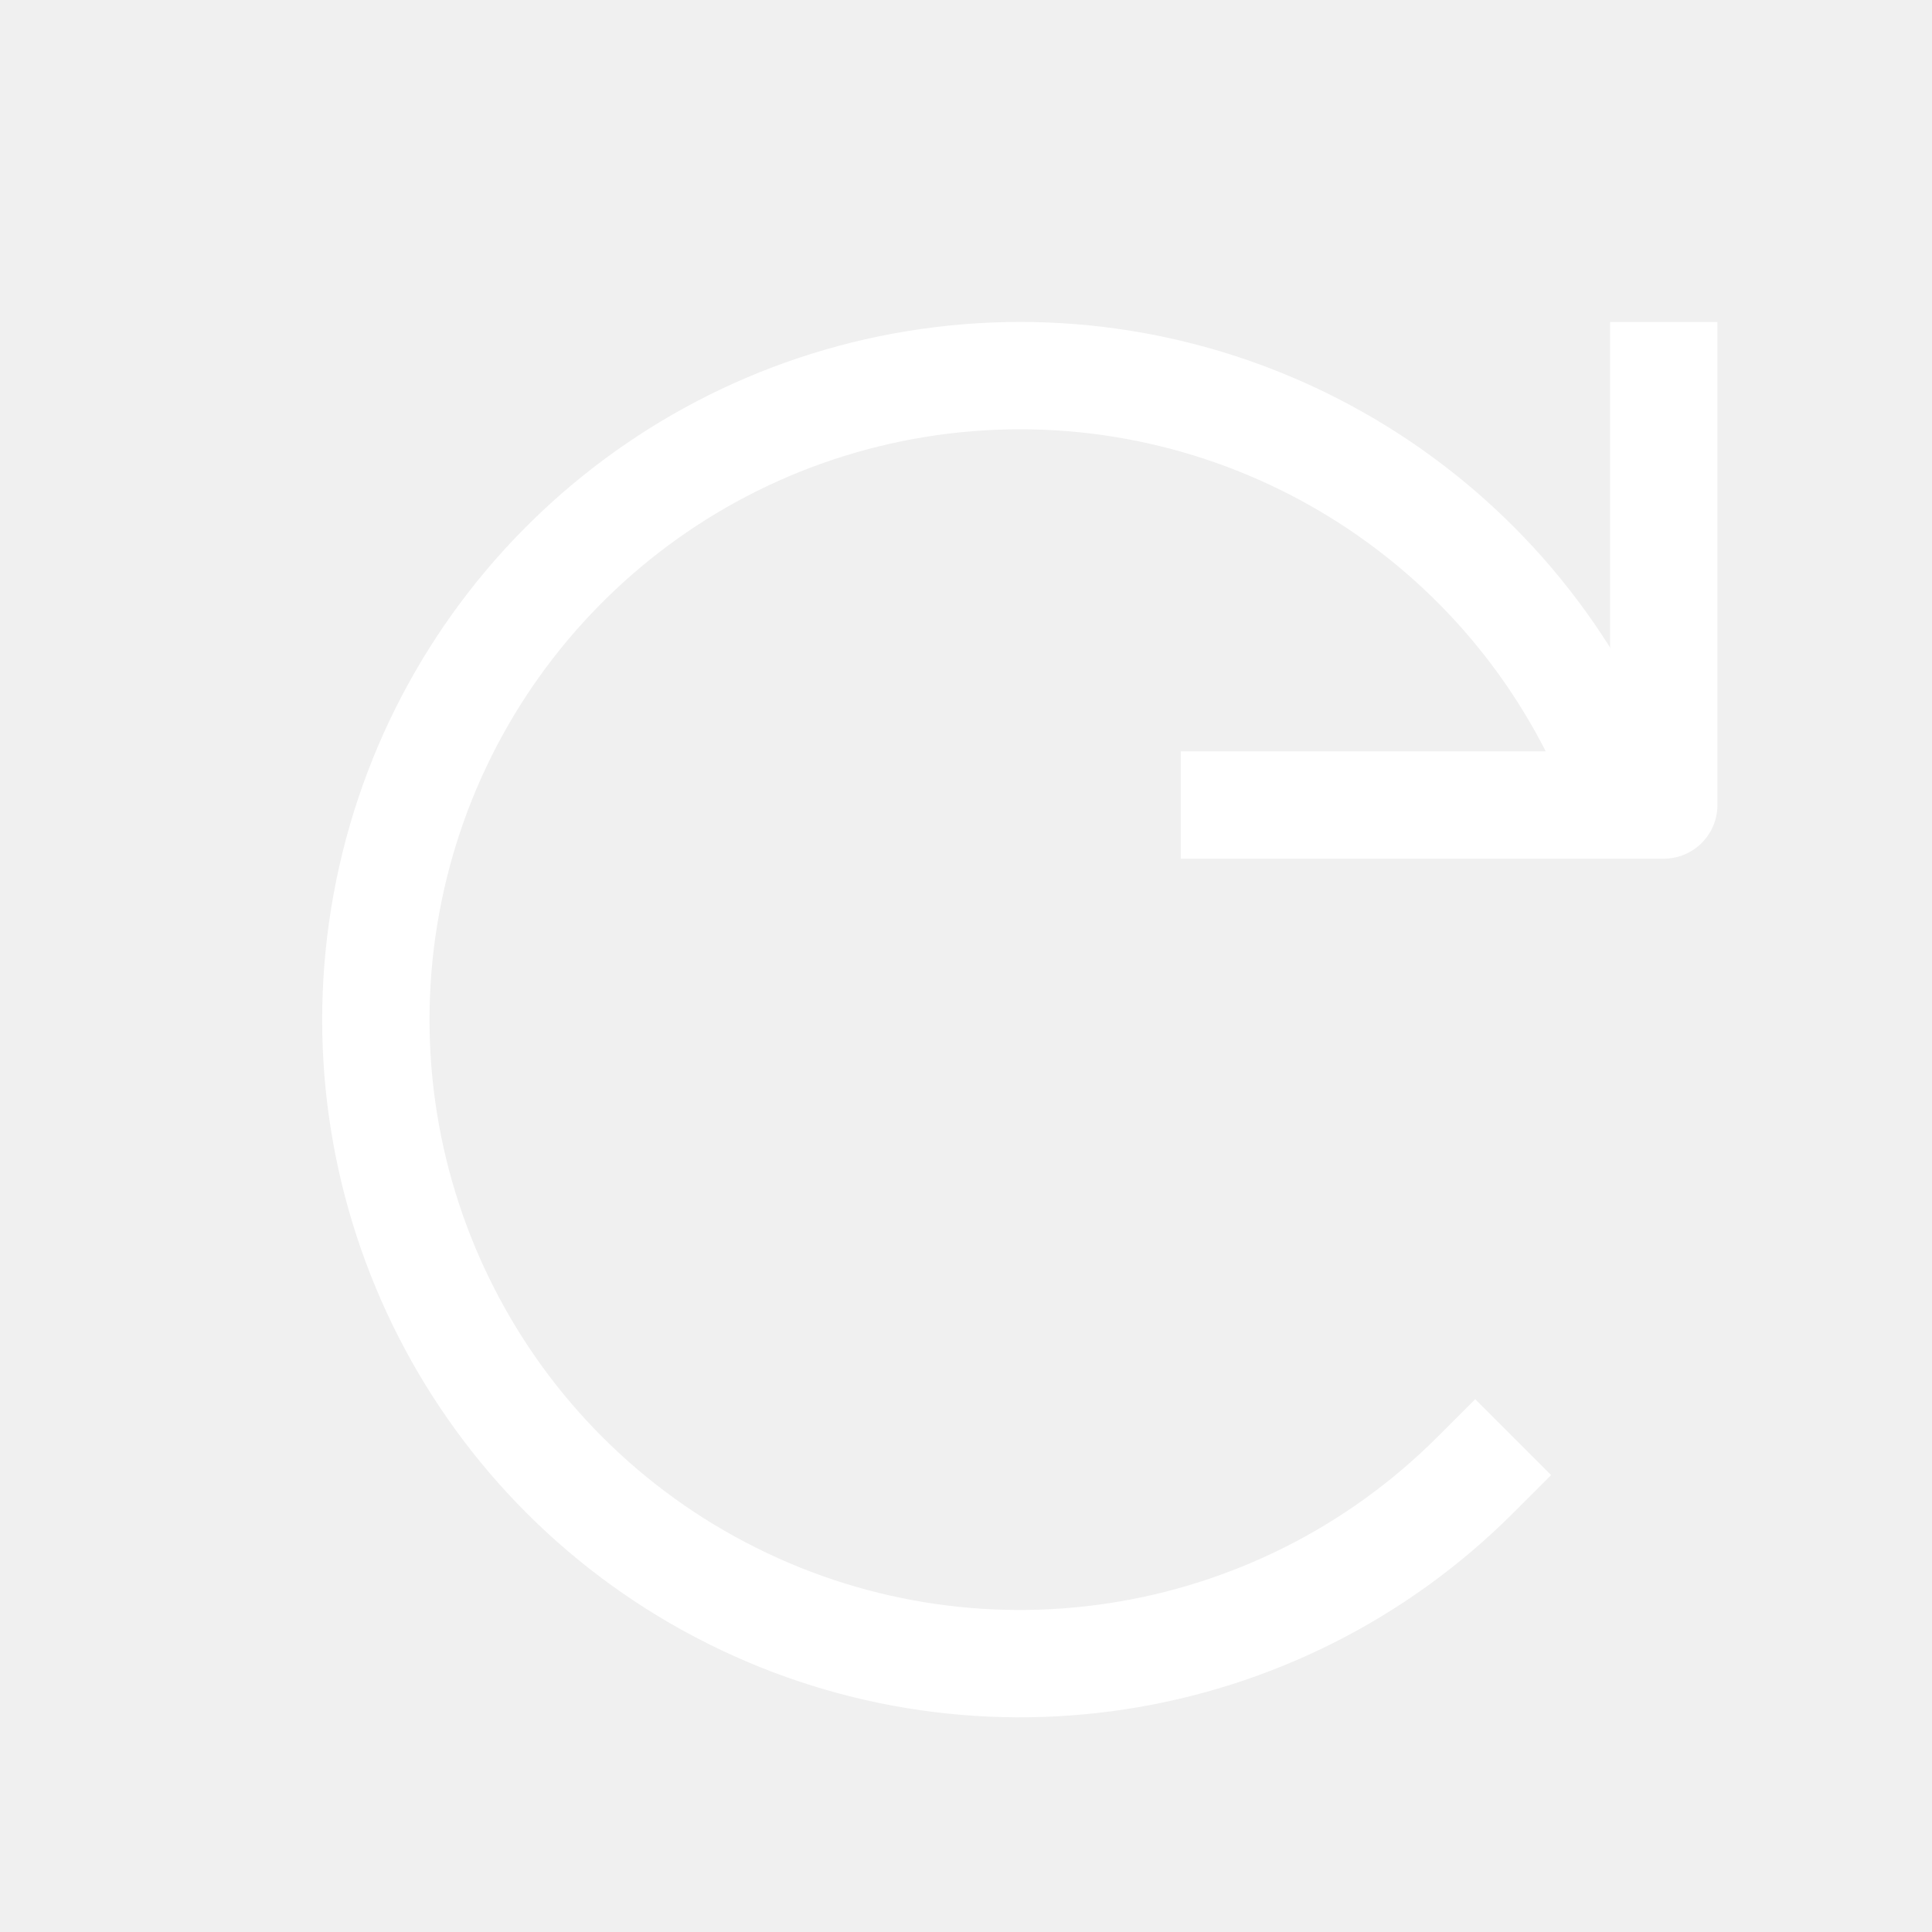
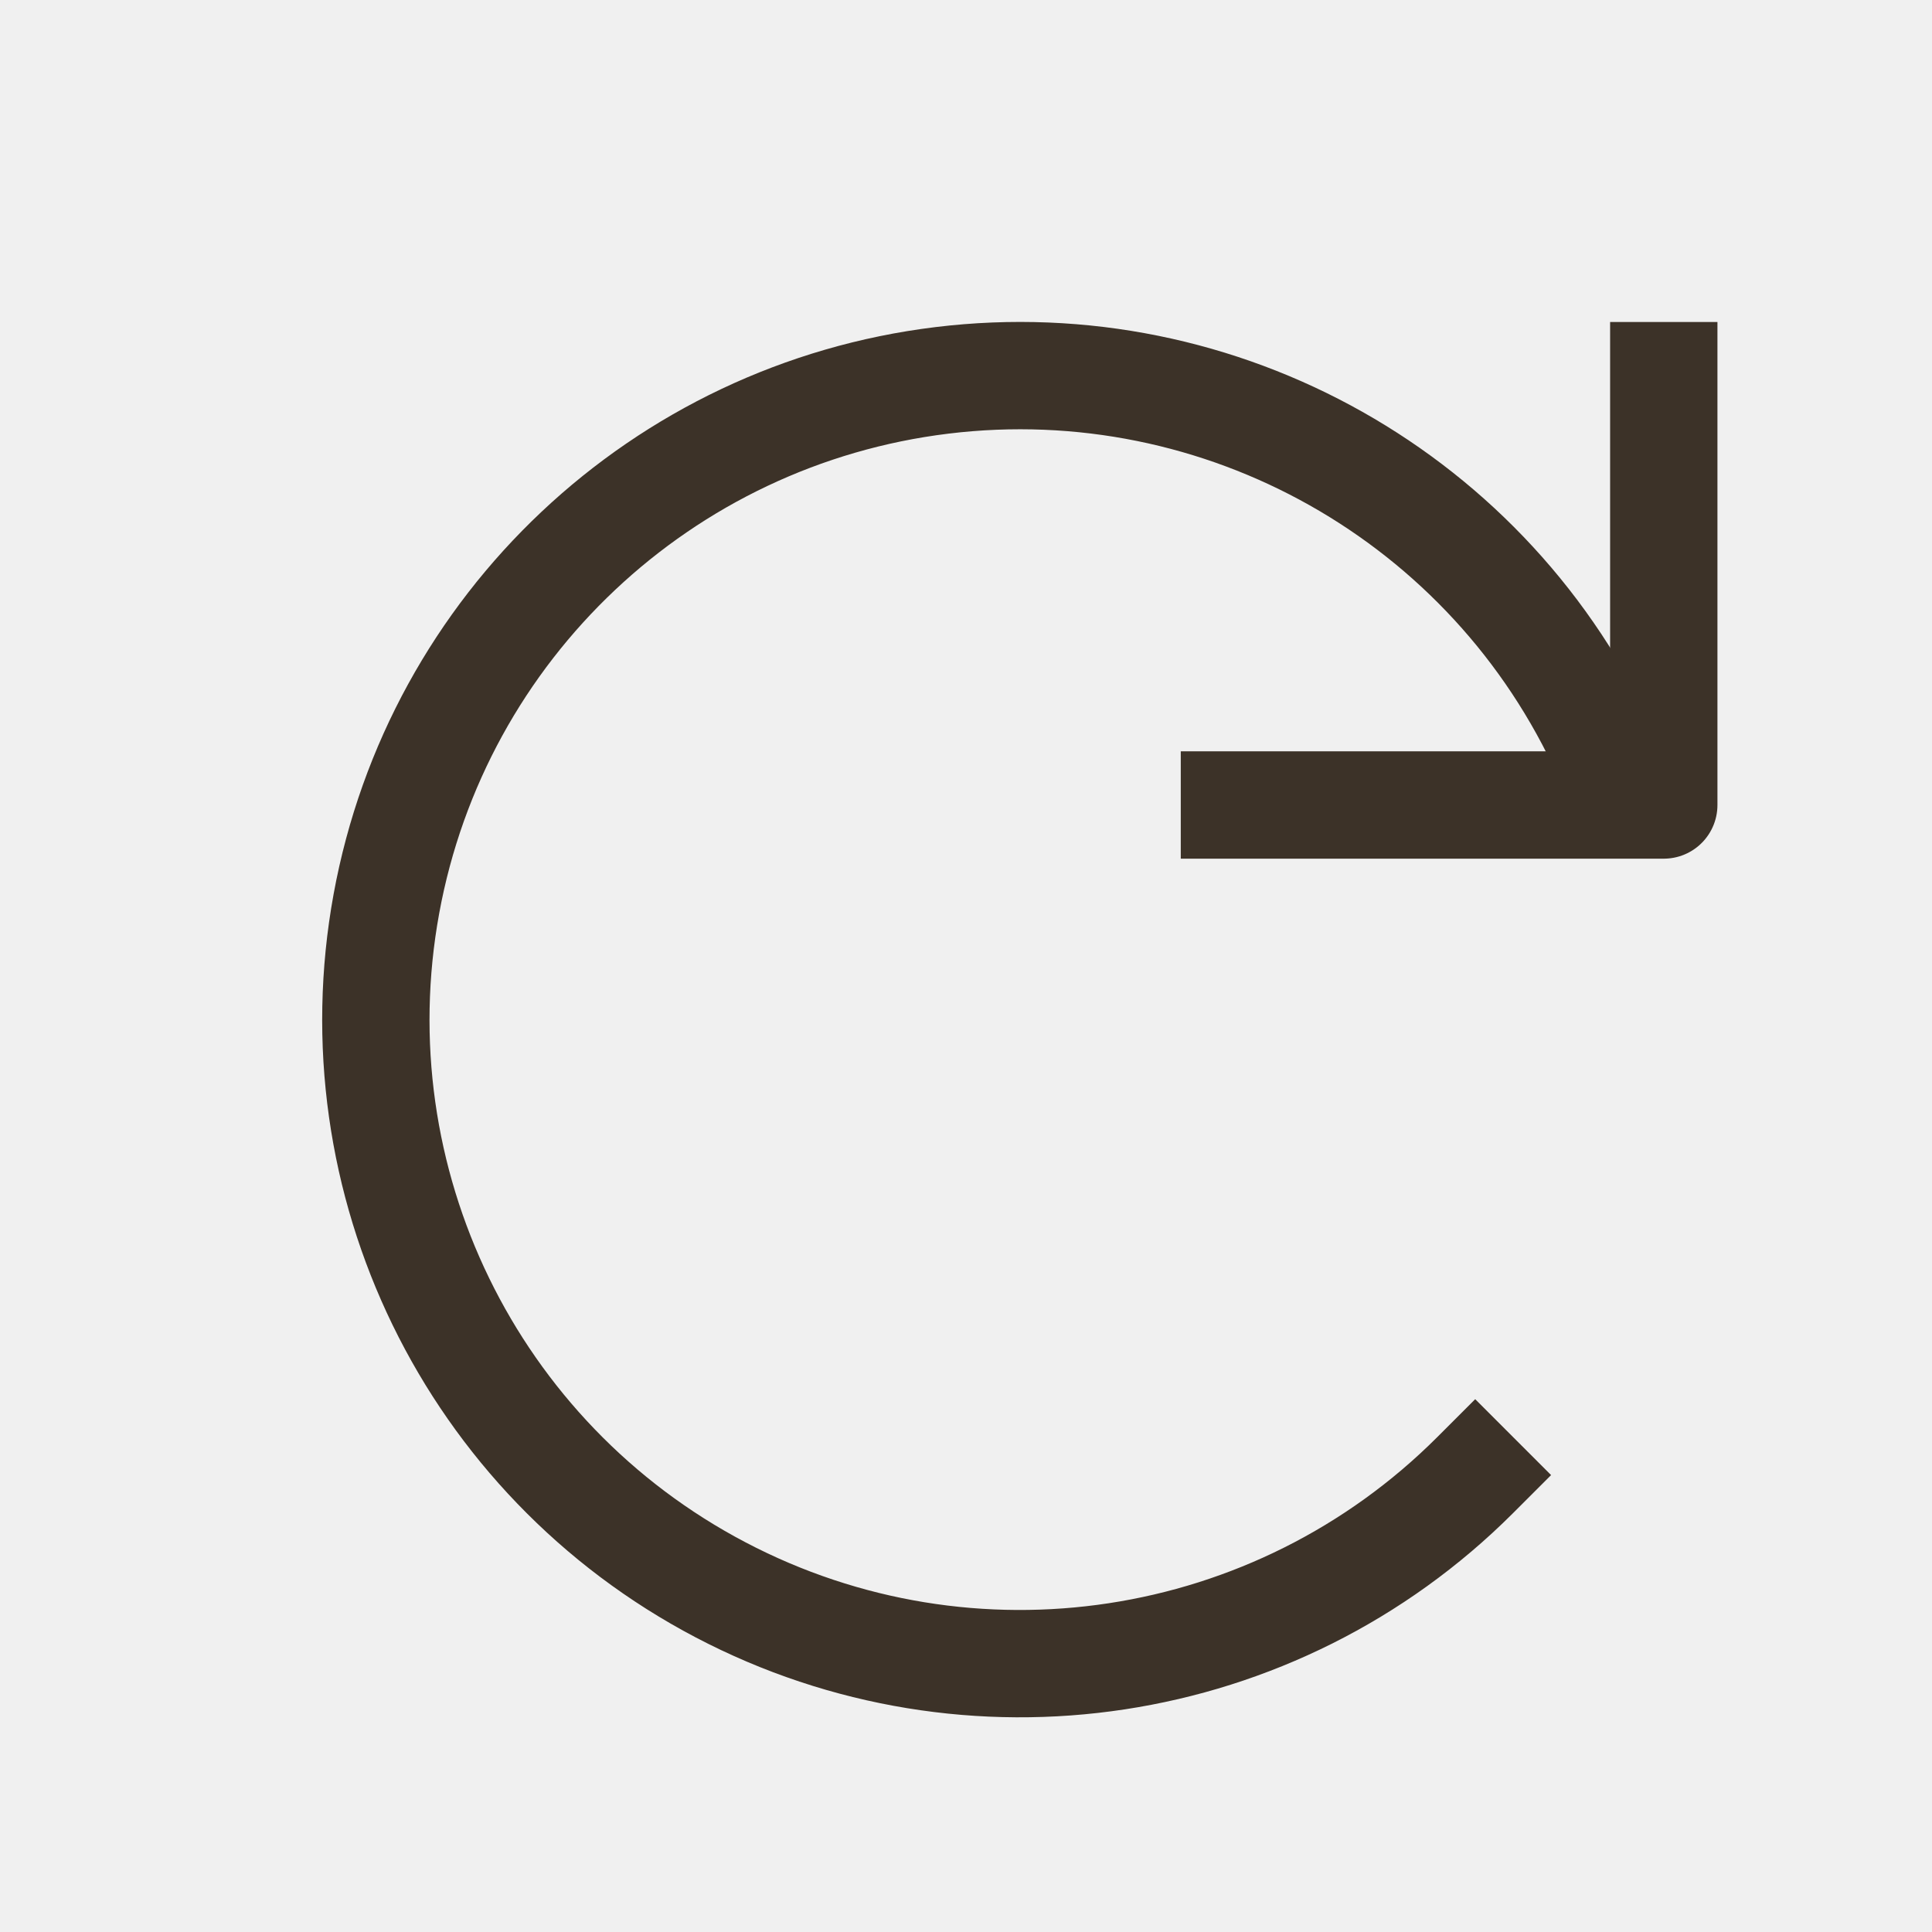
<svg xmlns="http://www.w3.org/2000/svg" width="18" height="18" viewBox="0 0 18 18">
-   <polyline points="15.501 3.5 15.501 7.5 11.501 7.5" style="fill:none;stroke:#fff;stroke-linecap:square;stroke-linejoin:round" />
-   <path d="M14.972,7.034a6,6,0,1,0-1.228,6.709" style="fill:none;stroke:#fff;stroke-linecap:square;stroke-linejoin:round" />
+   <polyline points="15.501 3.5 15.501 7.5 11.501 7.5" style="fill:none;stroke:#3C3228;stroke-linecap:square;stroke-linejoin:round" />
+   <path d="M14.972,7.034a6,6,0,1,0-1.228,6.709" style="fill:none;stroke:#3C3228;stroke-linecap:square;stroke-linejoin:round" />
</svg>
